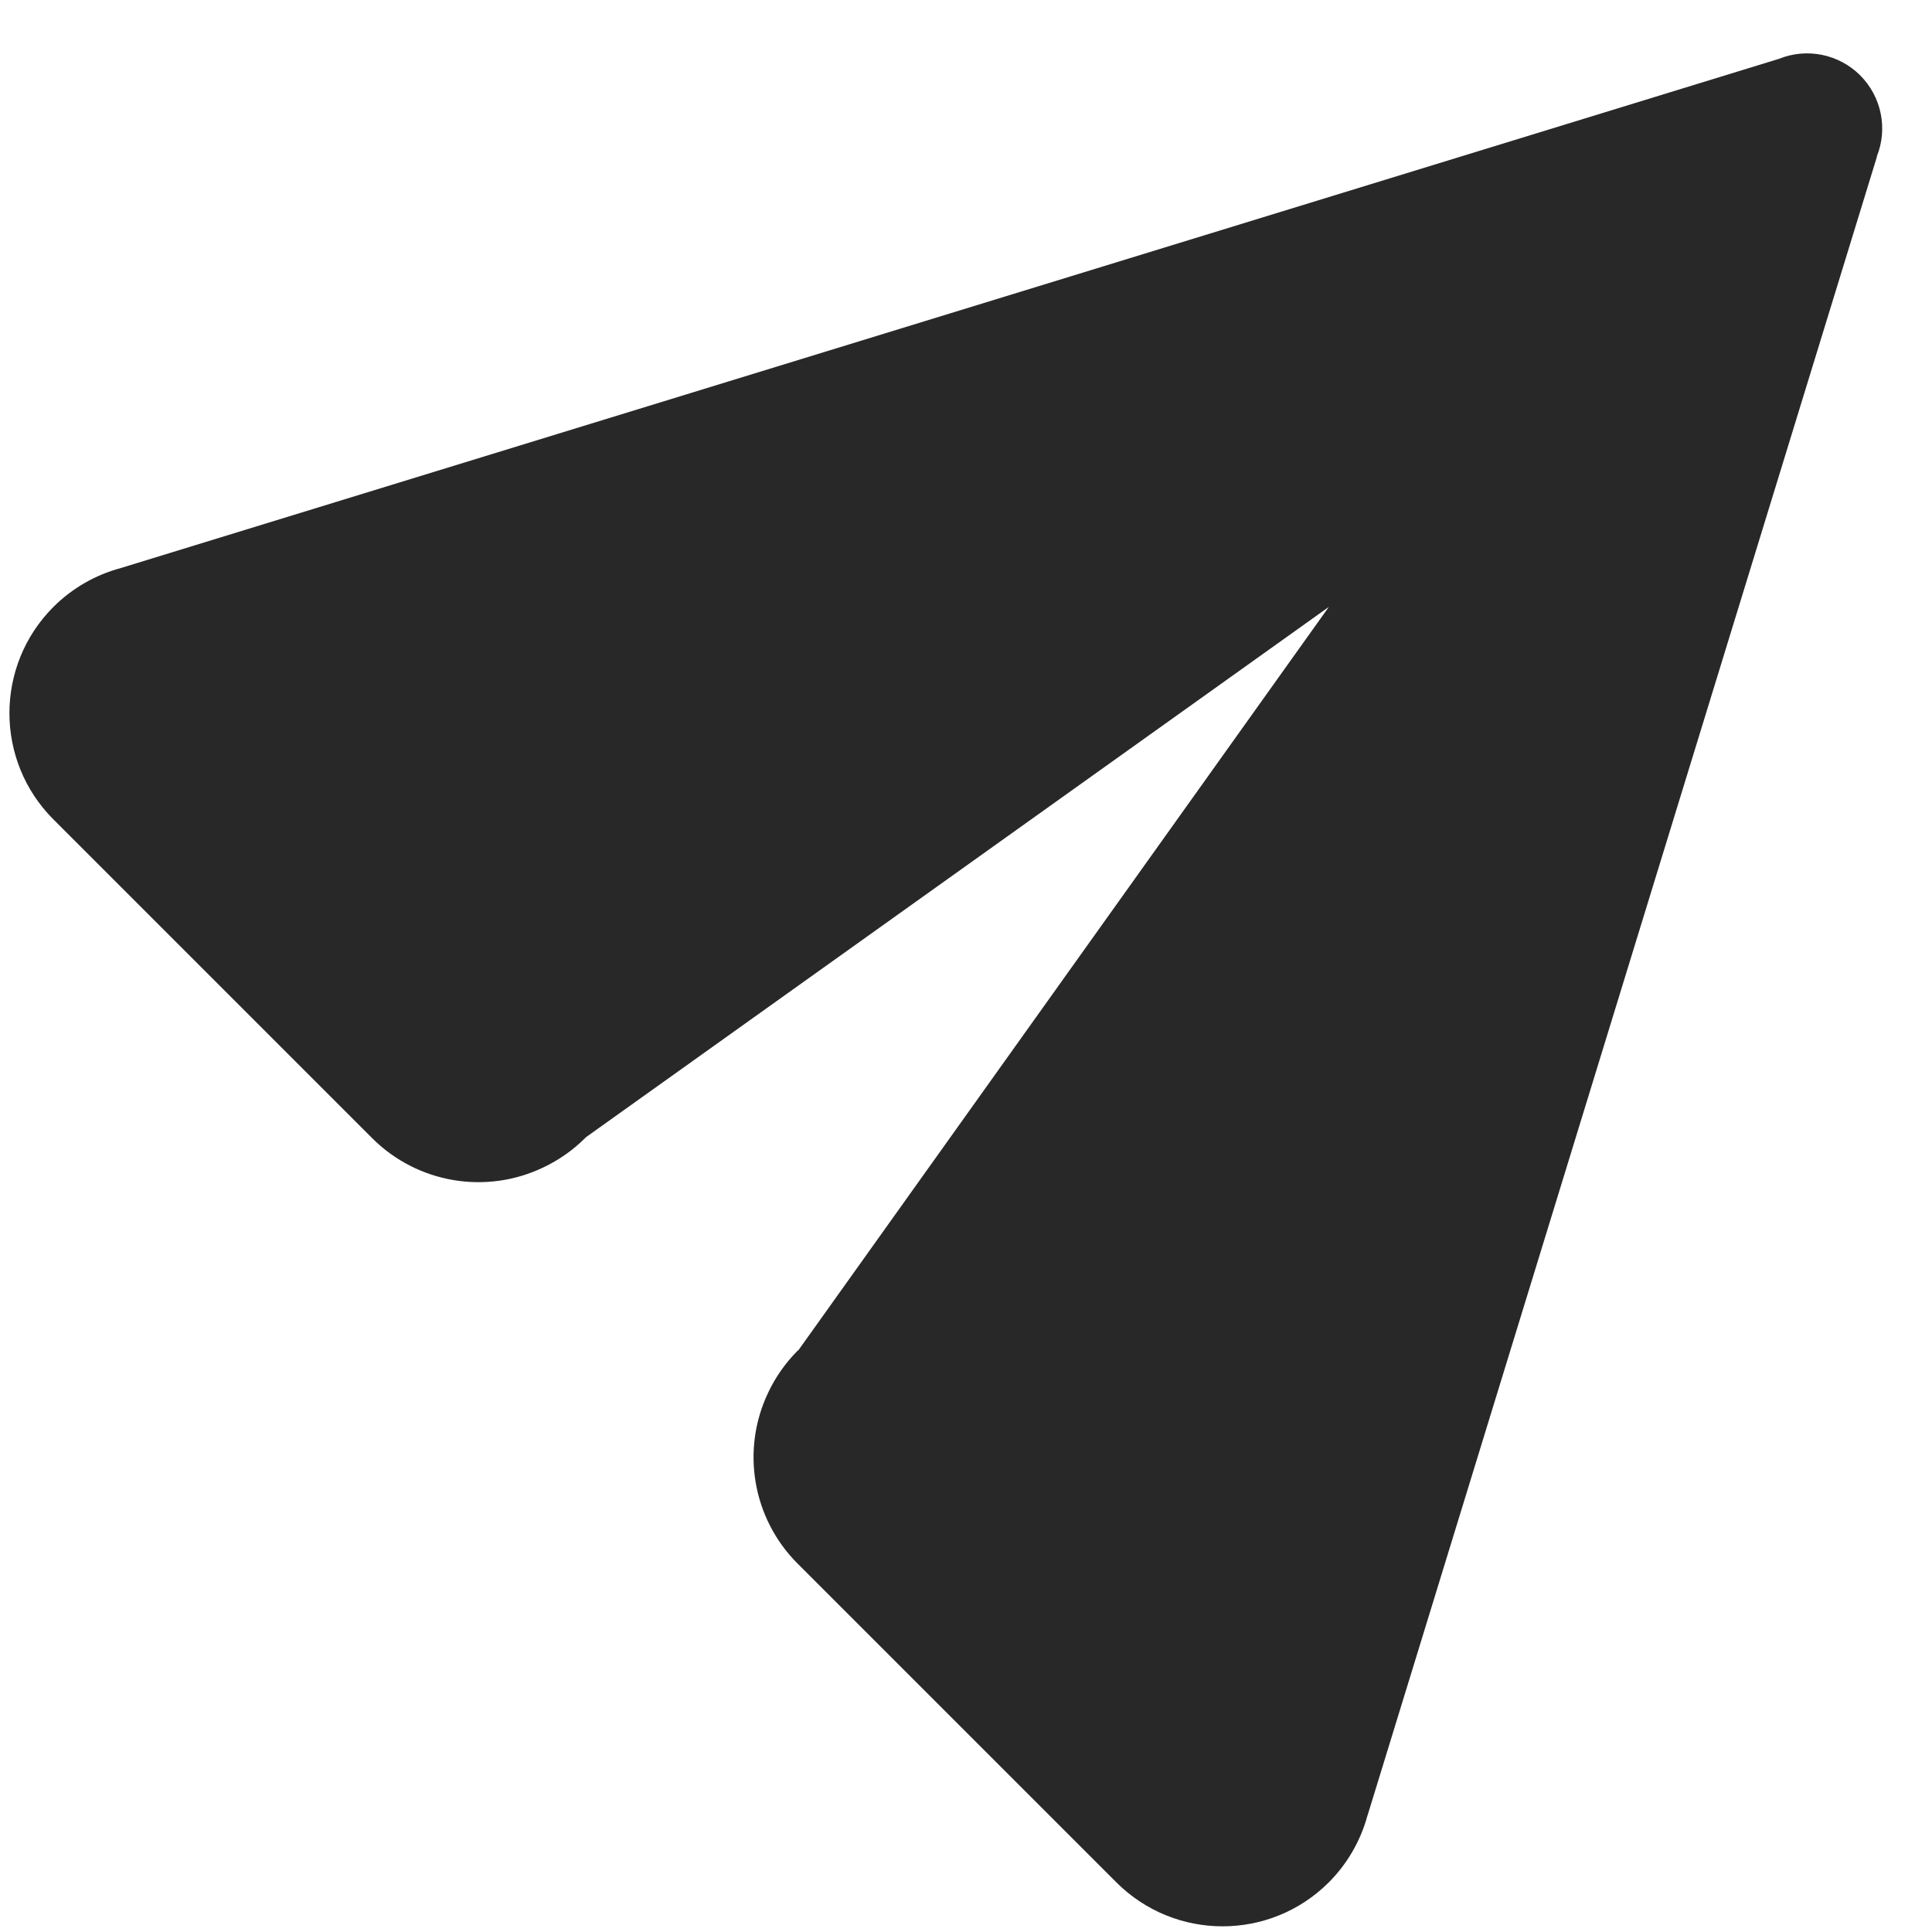
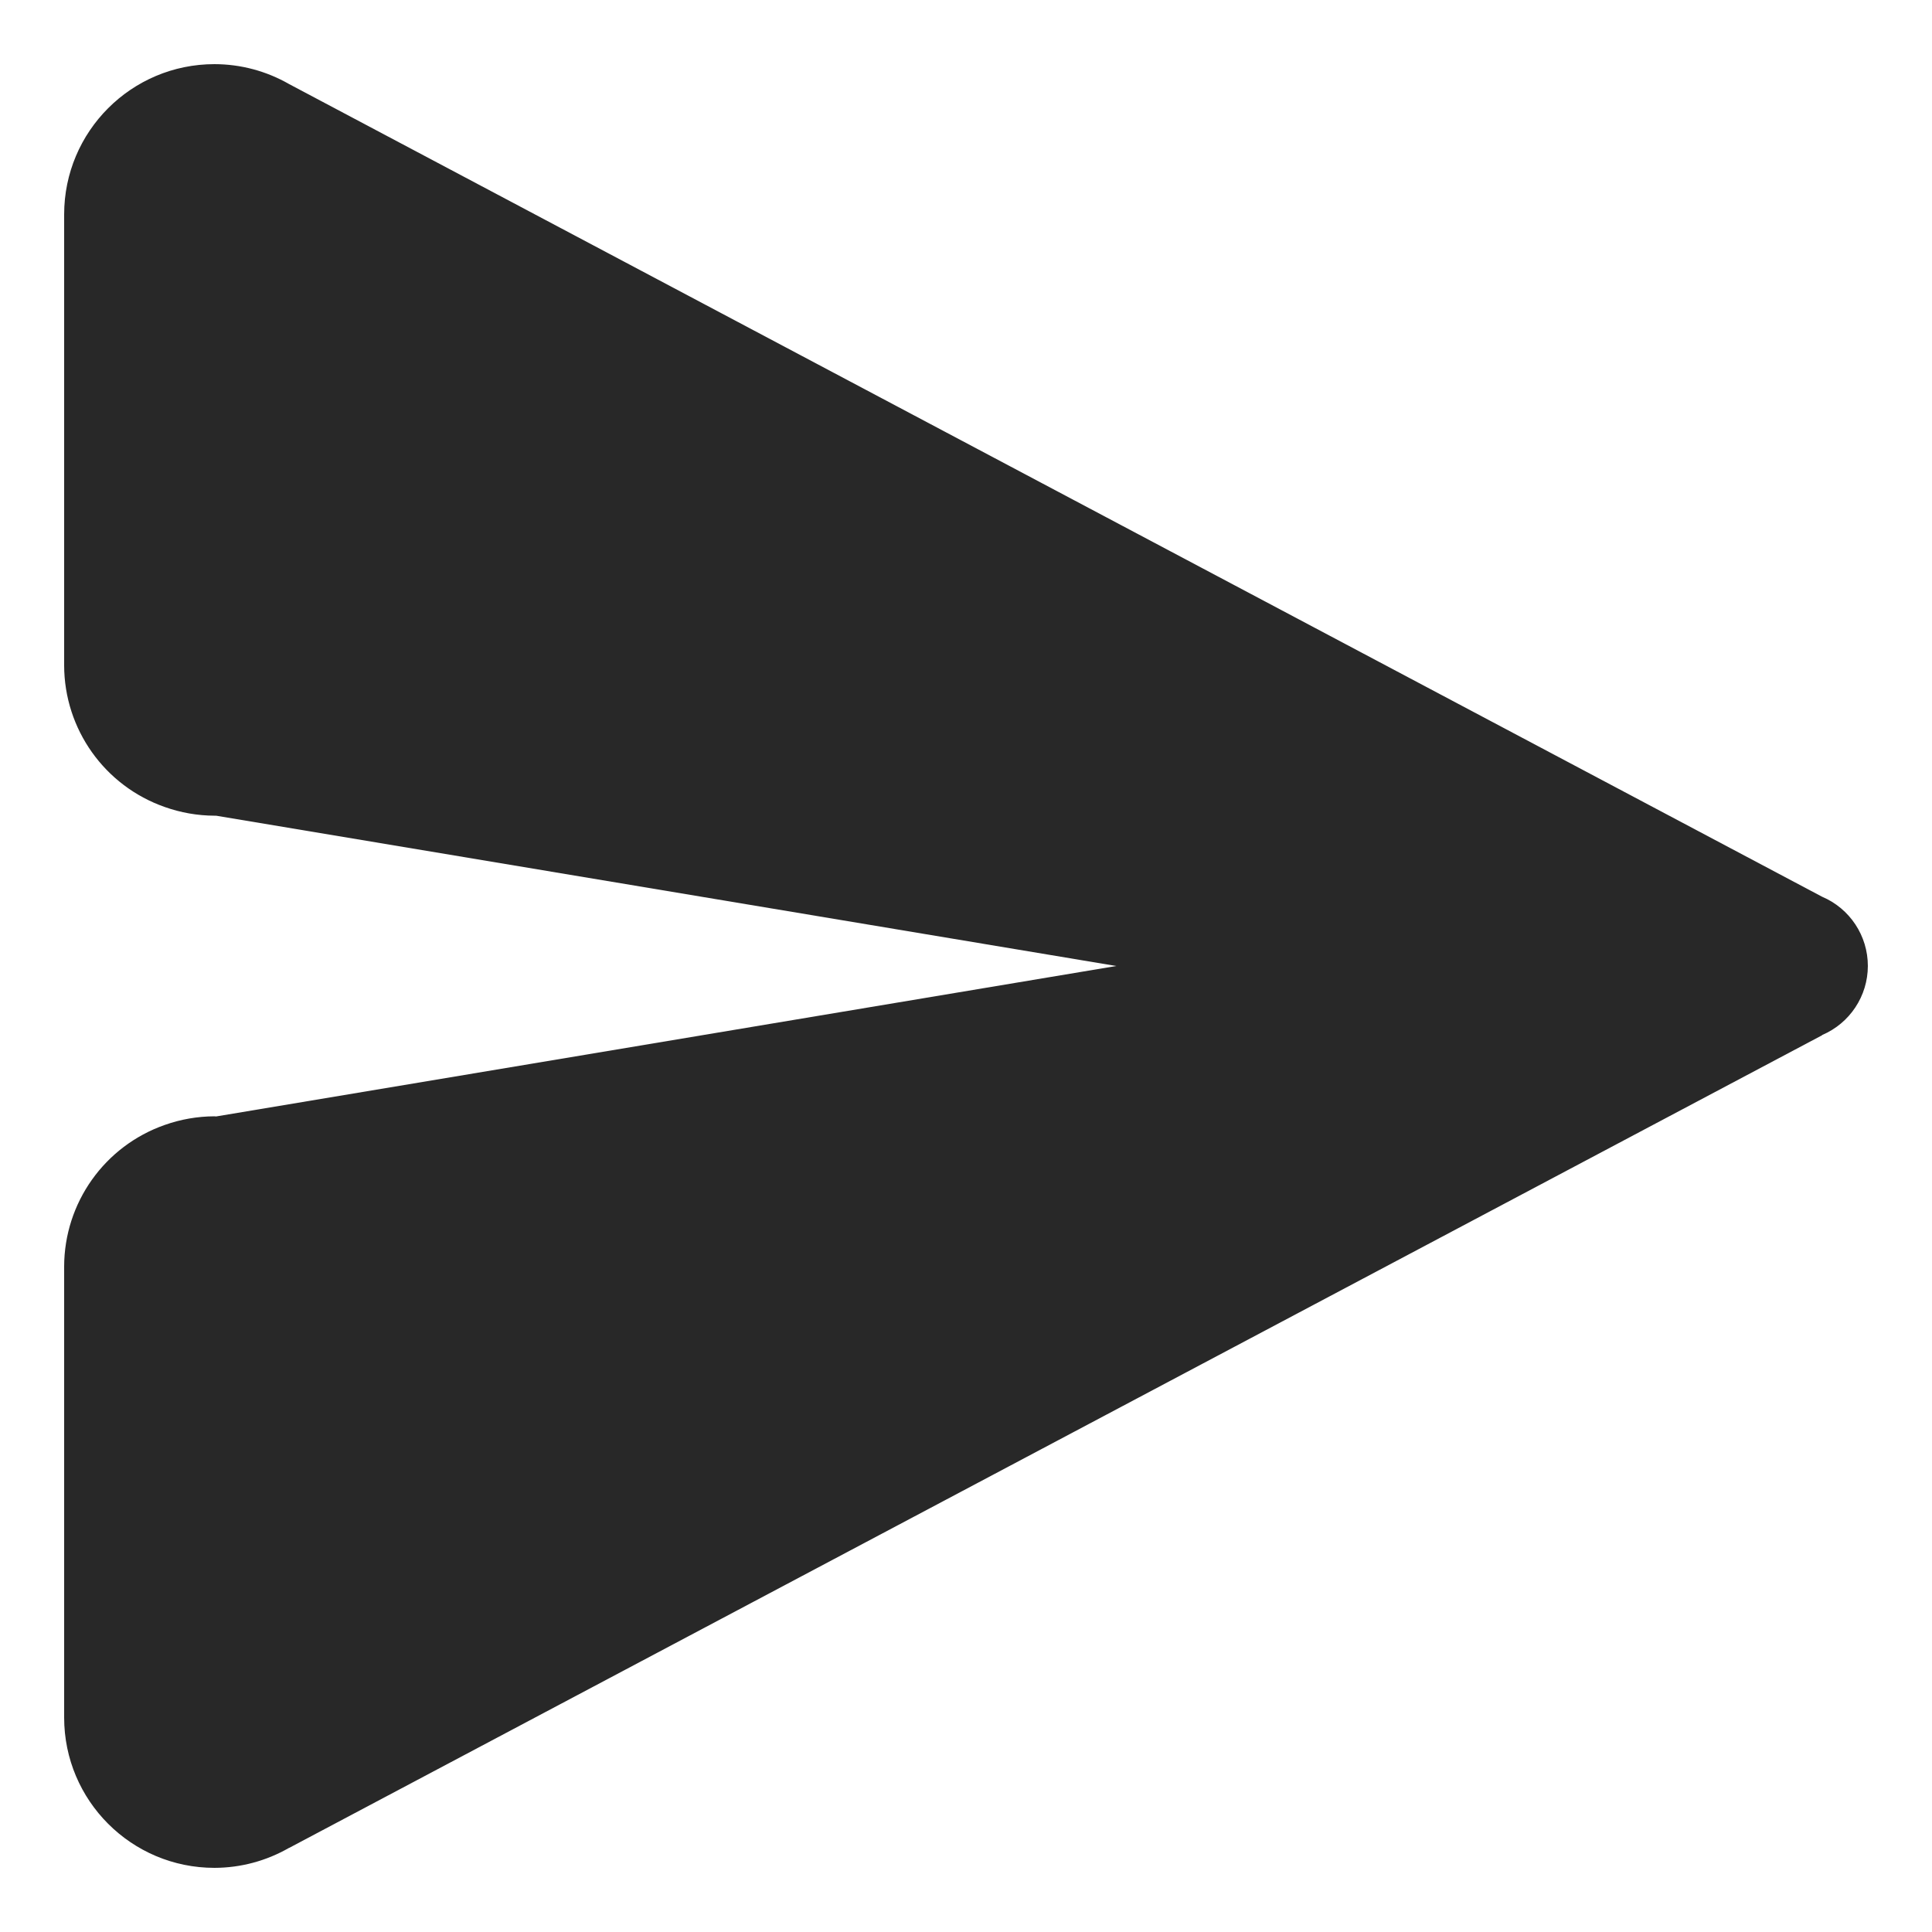
<svg xmlns="http://www.w3.org/2000/svg" width="512px" height="512px" viewBox="0 0 512 512" version="1.1">
  <g id="send" stroke="none" stroke-width="1" fill="none" fill-rule="evenodd">
-     <path d="M124.83,-50.003 C102.831,-50.003 84.997,-32.169 84.997,-10.17 L84.997,109.33 C85.024,126.239 95.722,141.288 111.682,146.869 C115.905,148.368 120.35,149.144 124.83,149.164 C124.973,149.164 125.116,149.164 125.258,149.164 L363.83,188.997 L125.258,228.869 C125.116,228.856 124.973,228.843 124.83,228.83 C120.337,228.846 115.878,229.622 111.643,231.125 C95.698,236.72 85.018,251.766 84.997,268.664 L84.997,388.164 C84.997,410.163 102.831,427.997 124.83,427.997 C131.766,427.984 138.577,426.16 144.591,422.707 L144.63,422.707 L550.86,207.358 L550.899,207.28 C558.225,204.153 562.983,196.962 562.997,188.997 C563.008,180.994 558.227,173.762 550.86,170.636 L144.63,-44.713 C138.605,-48.173 131.779,-49.997 124.83,-50.003 Z" id="Path" fill="#282828" transform="translate(323.997, 188.997) rotate(-45) translate(-323.997, -188.997) " />
+     <path d="M56.833,17 C34.834,17 17,34.834 17,56.833 L17,176.333 C17.027,193.242 27.725,208.291 43.685,213.872 C47.908,215.371 52.353,216.147 56.833,216.167 C56.976,216.167 57.119,216.167 57.261,216.167 L295.833,256 L57.261,295.872 C57.119,295.858 56.976,295.846 56.833,295.833 C52.34,295.849 47.881,296.625 43.646,298.128 C27.701,303.723 17.021,318.769 17,335.667 L17,455.167 C17,477.166 34.834,495 56.833,495 C63.769,494.987 70.58,493.163 76.594,489.71 L76.633,489.71 L482.863,274.361 L482.902,274.283 C490.228,271.156 494.986,263.965 495,256 C495.011,247.997 490.23,240.765 482.863,237.639 L76.633,22.29 C70.608,18.83 63.782,17.006 56.833,17 Z" id="Path" fill="#282828" />
  </g>
</svg>
